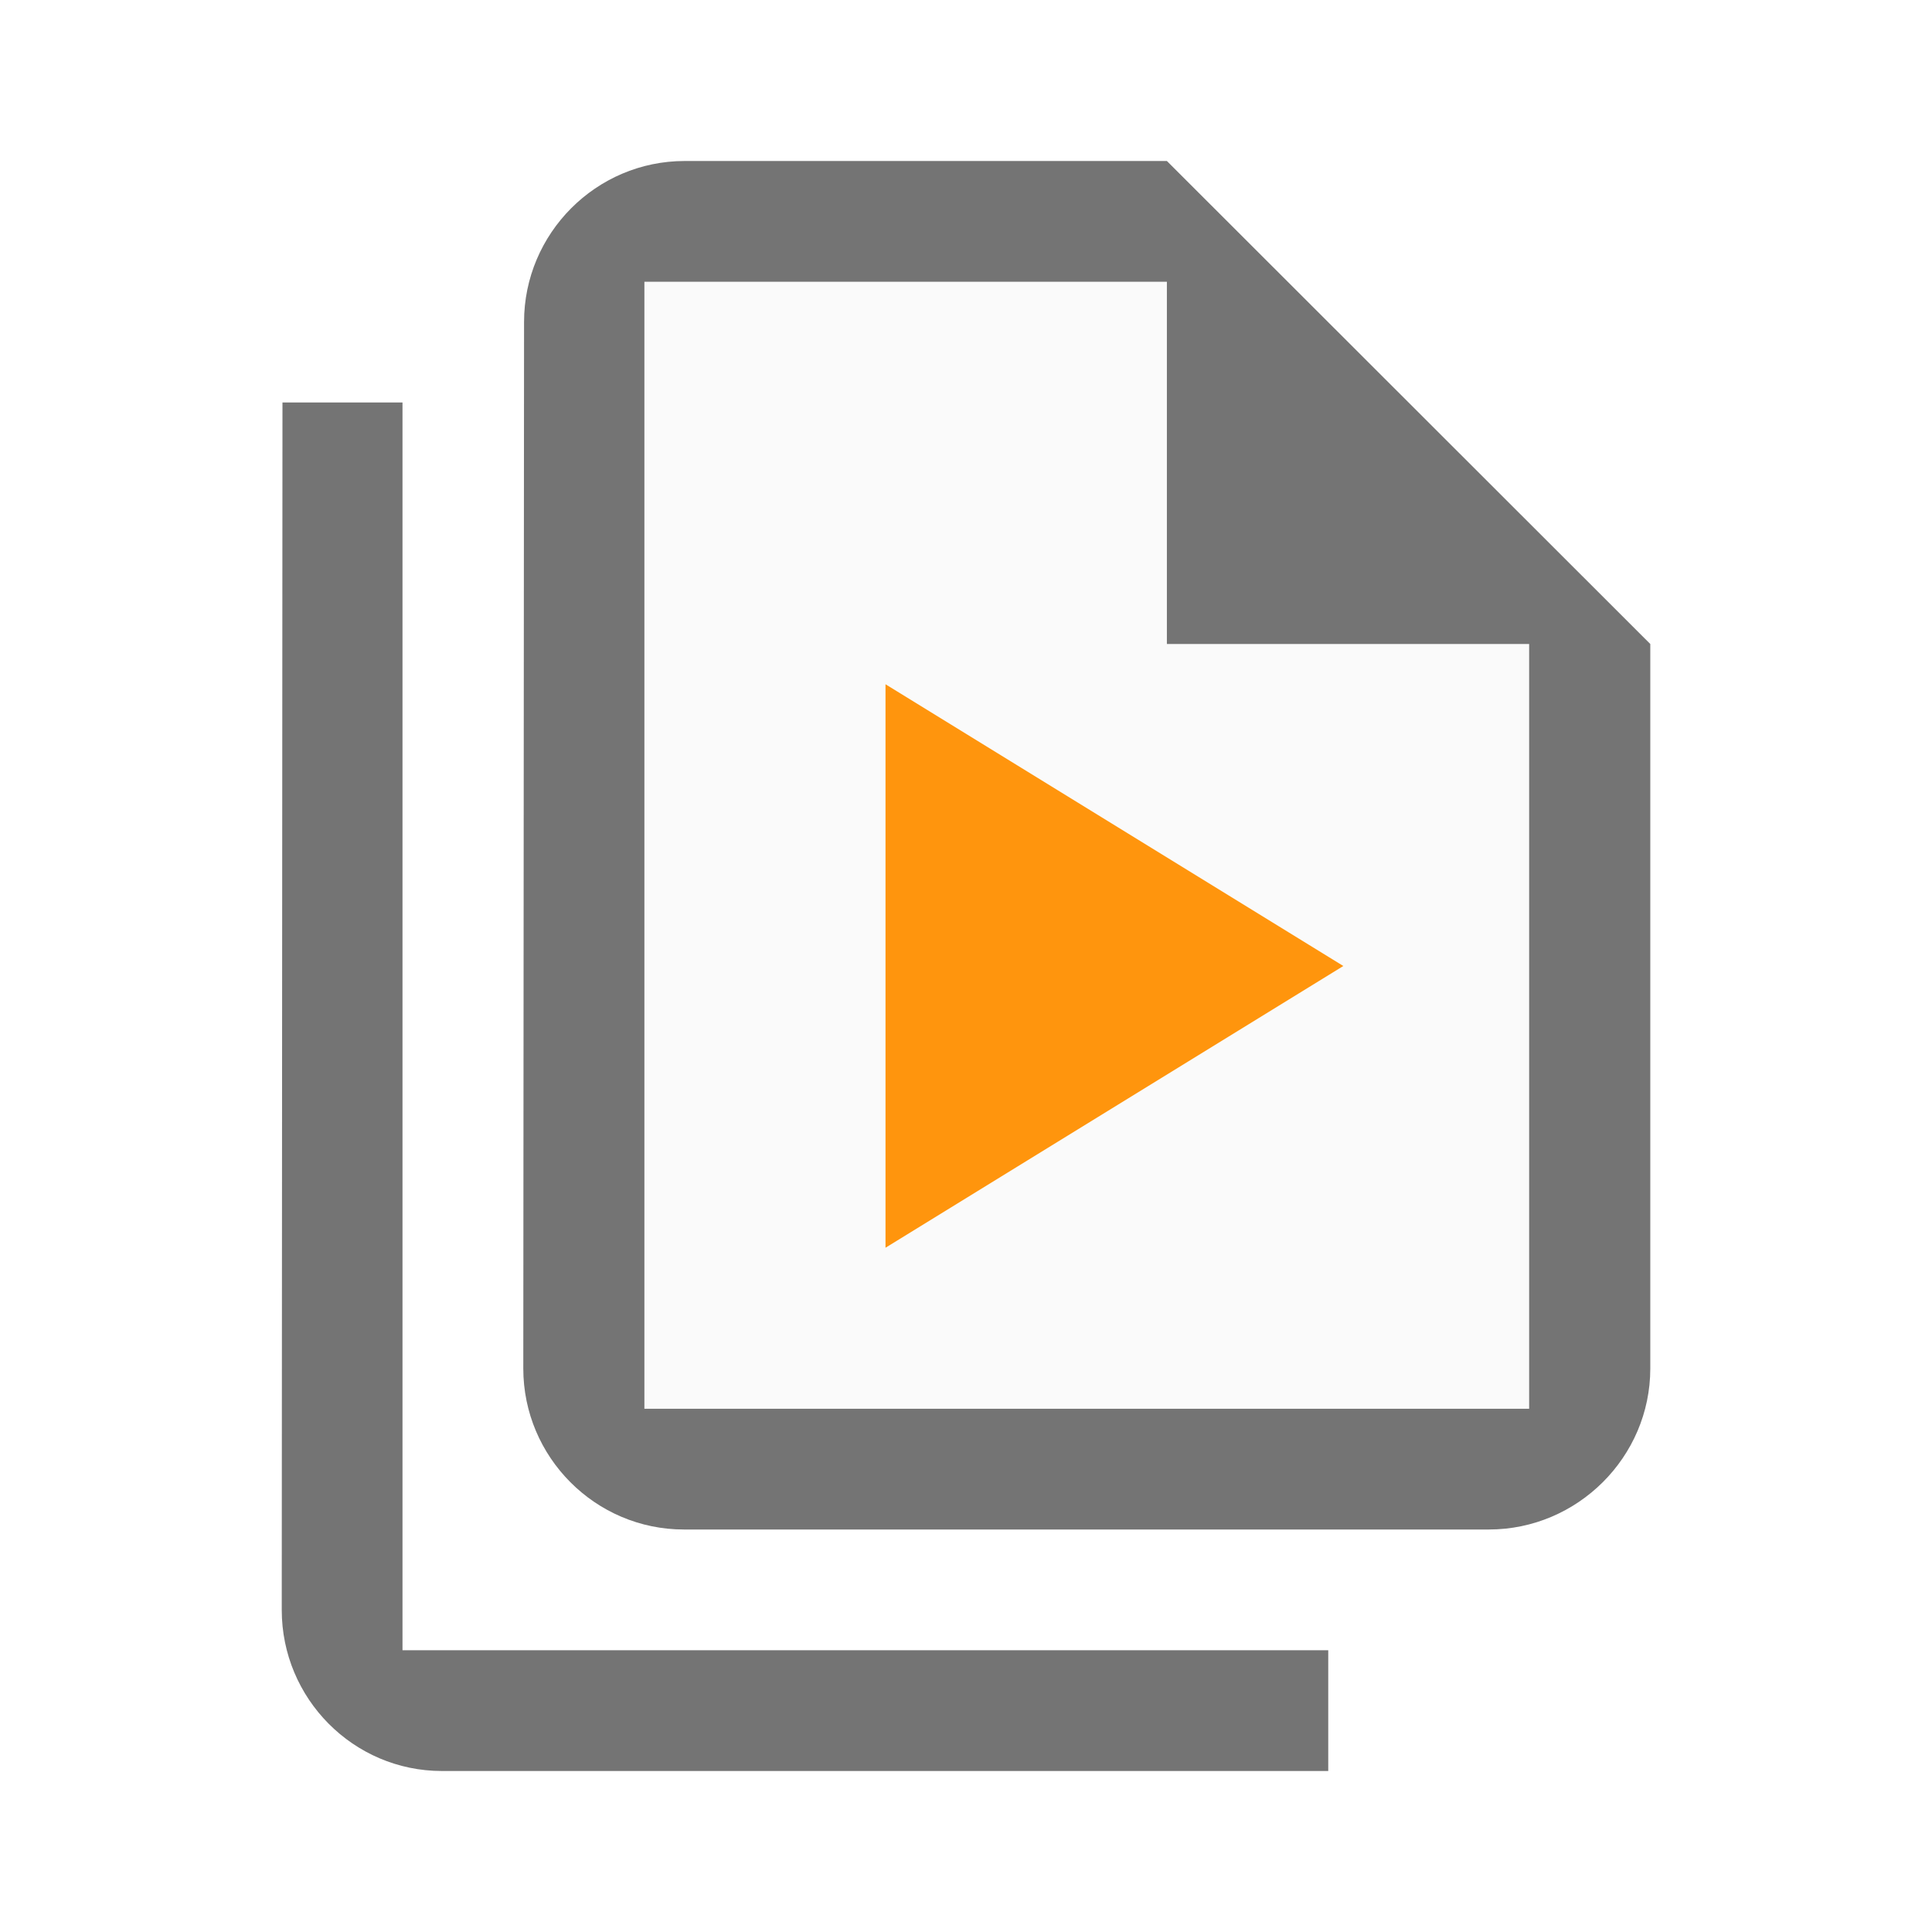
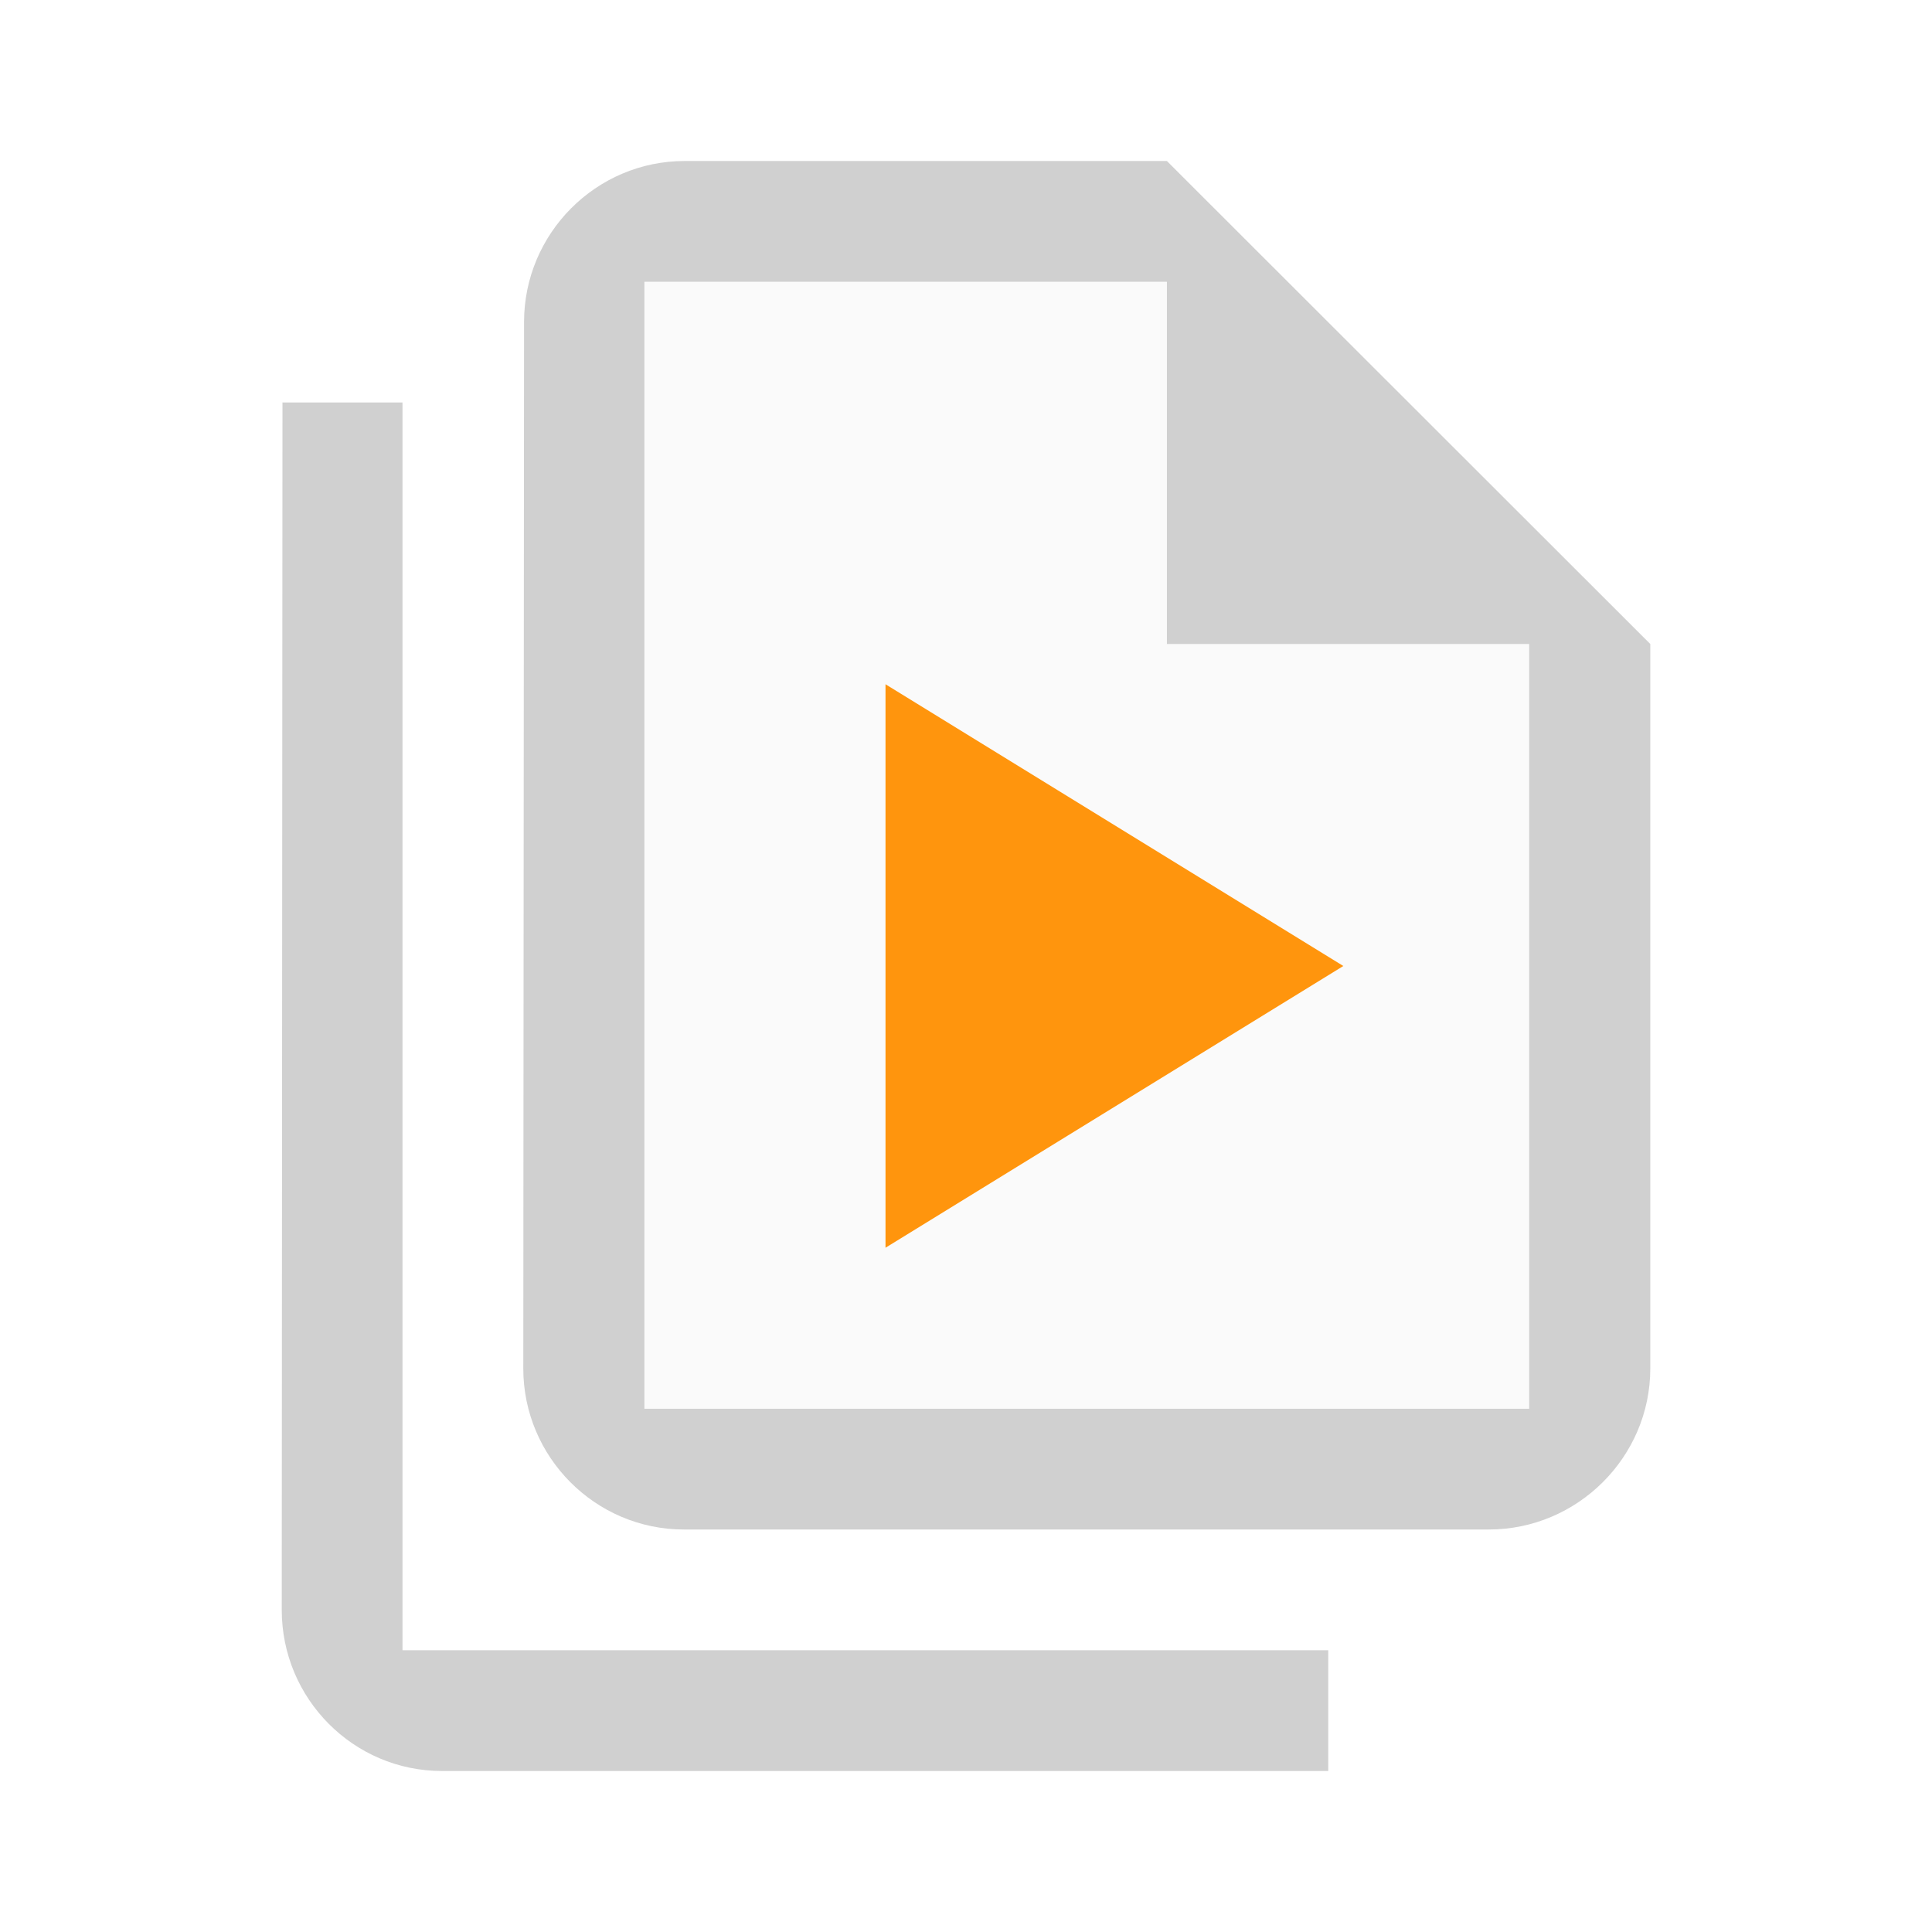
<svg xmlns="http://www.w3.org/2000/svg" width="48" height="48" viewBox="0 0 48 48" id="svg2" version="1.1">
  <defs id="defs8" />
  <g id="layer1" transform="translate(-384,-1004.362)" style="display:inline">
    <path style="color:#000000;display:inline;overflow:visible;visibility:visible;opacity:1;fill:#fafafa;fill-opacity:1;fill-rule:evenodd;stroke:none;stroke-width:2;stroke-linecap:butt;stroke-linejoin:round;stroke-miterlimit:4;stroke-dasharray:none;stroke-dashoffset:4.2;stroke-opacity:1;marker:none;enable-background:accumulate" d="m 400.01,1011.362 v 28 h 21.98 v -19 h -9 v -9 z m 5.99,10 11.375,7 -11.375,7 v -0.231 -13.539 z" id="rect14065" />
    <path style="display:inline;fill:#ff950d;fill-opacity:1;fill-rule:evenodd;stroke:none;stroke-width:0.438px;stroke-linecap:butt;stroke-linejoin:miter;stroke-opacity:1" d="m 406,1035.362 11.375,-7 -11.375,-7 z" id="path12863" />
-     <path id="path12865" d="m 401.01,1008.362 c -2.2,0 -3.99,1.8 -3.99,4 l -0.019,26 c 0,2.2 1.79,4 3.99,4 h 20 c 2.2,0 4.01,-1.8 4.01,-4 l -10e-6,-18 -12.01,-12 z m -1,3 h 10.981 2 v 9 h 9 v 2 l 1e-5,17 h -21.981 z" style="display:inline;fill:#747474;fill-opacity:1;stroke-width:2" />
-     <path style="display:inline;fill:#747474;fill-opacity:1;stroke-width:2" d="m 391.018,1014.362 -0.018,30 c 0,2.2 1.78,4 3.98,4 h 22.02 v -3 h -23 v -31 z" id="path12867" />
+     <path id="path12865" d="m 401.01,1008.362 c -2.2,0 -3.99,1.8 -3.99,4 l -0.019,26 c 0,2.2 1.79,4 3.99,4 h 20 c 2.2,0 4.01,-1.8 4.01,-4 l -10e-6,-18 -12.01,-12 z m -1,3 h 10.981 2 v 9 h 9 v 2 l 1e-5,17 h -21.981 z" style="display:inline;fill:#D0D0D0;fill-opacity:1;stroke-width:2" />
+     <path style="display:inline;fill:#D0D0D0;fill-opacity:1;stroke-width:2" d="m 391.018,1014.362 -0.018,30 c 0,2.2 1.78,4 3.98,4 h 22.02 v -3 h -23 v -31 z" id="path12867" />
  </g>
</svg>
